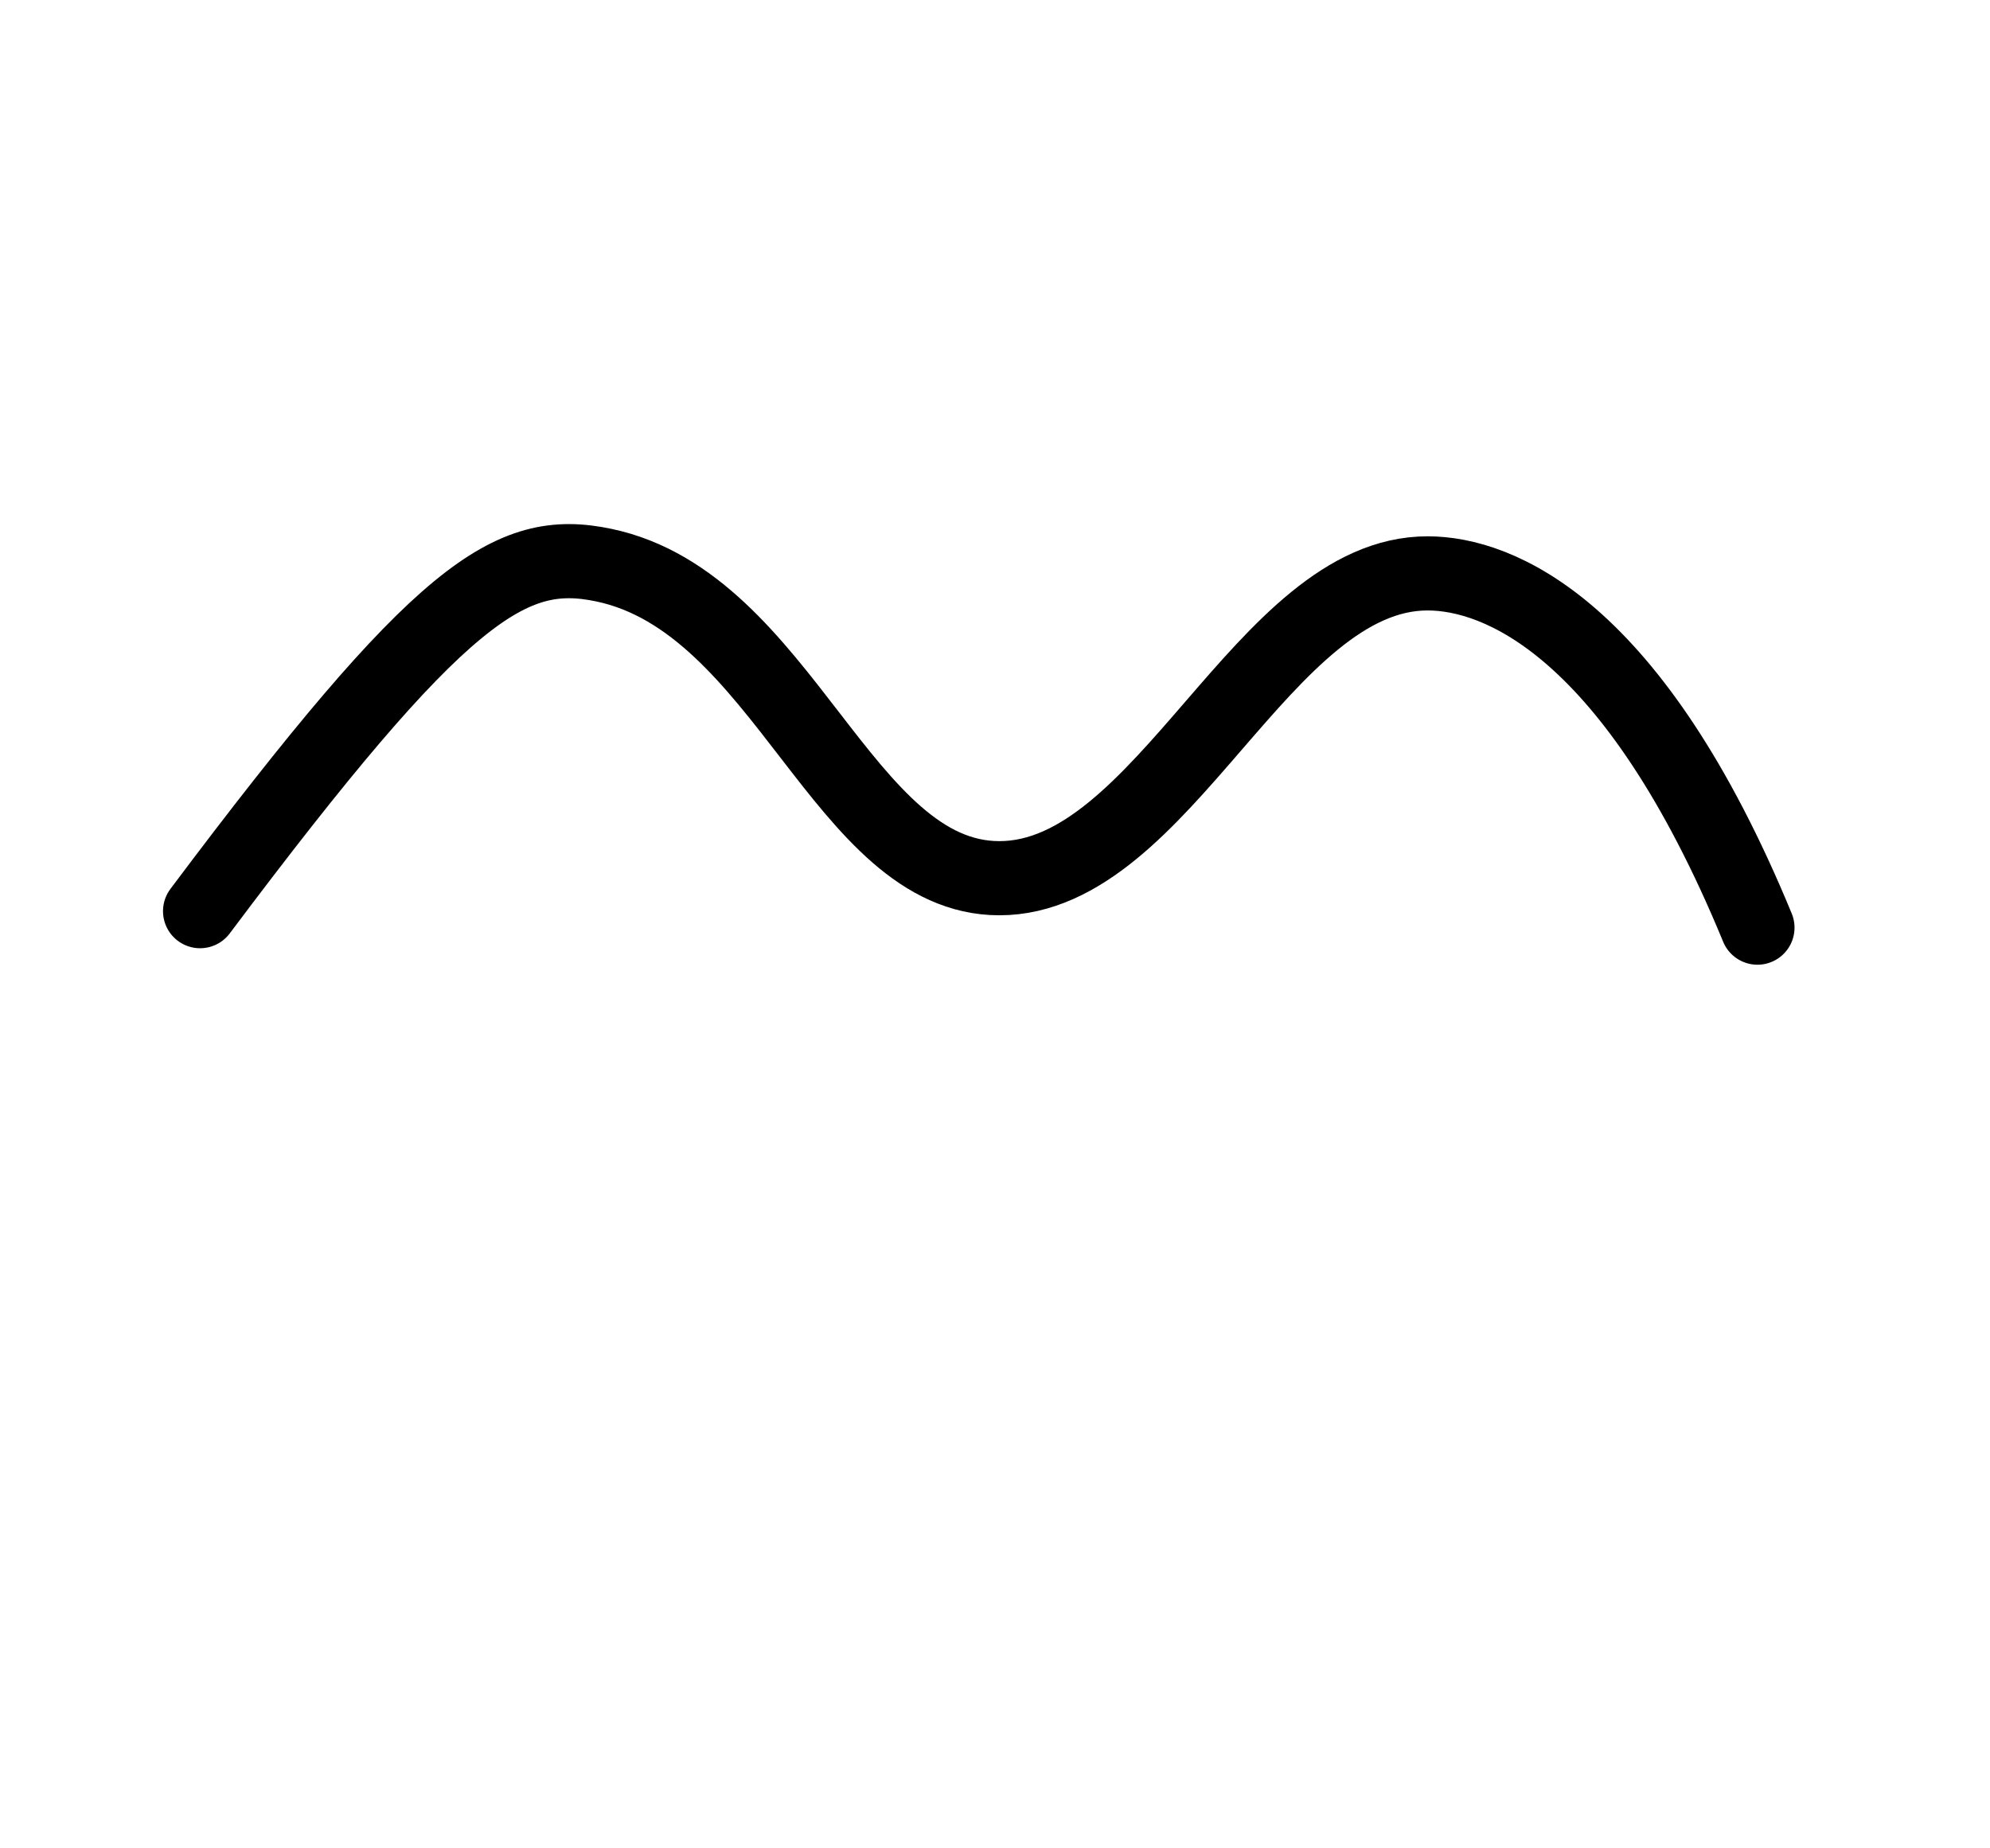
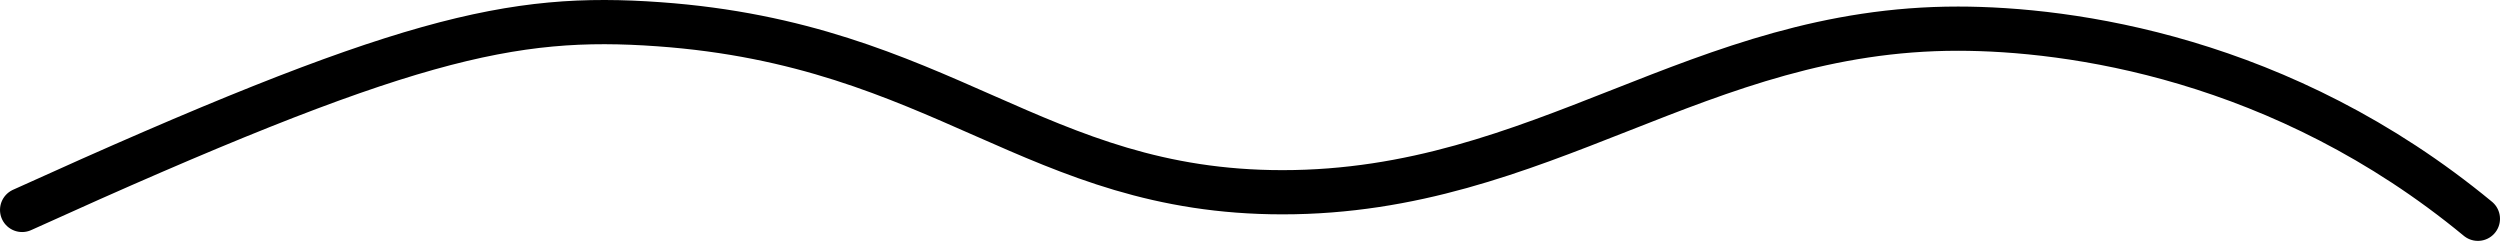
- <svg xmlns="http://www.w3.org/2000/svg" id="a" width="241.505" height="224.282" viewBox="0 0 241.505 224.282">
+ <svg xmlns="http://www.w3.org/2000/svg" id="a" width="282.718" height="27.241" viewBox="0 0 282.718 27.241">
  <defs>
-     <style>.b{fill:none;stroke:#000;stroke-linecap:round;stroke-miterlimit:10;stroke-width:9px;}</style>
+     <style>.b{fill:none;stroke:#000;stroke-linecap:round;stroke-miterlimit:10;stroke-width:5px;}</style>
  </defs>
-   <path class="b" d="M24.282,110.597c29.308-39.088,37.66-44.383,49-42,21.874,4.596,28.991,38,48,38,20,0,31.999-37.045,52-37,8.515,.019,24.915,6.406,40,43" />
+   <path class="b" d="M2.5,23.741C45.565,4.197,57.837,1.55,74.501,2.741c32.142,2.298,42.599,19,70.532,19,29.388,0,47.019-18.523,76.409-18.5,12.512,.01,36.61,3.203,58.776,21.5" />
</svg>
